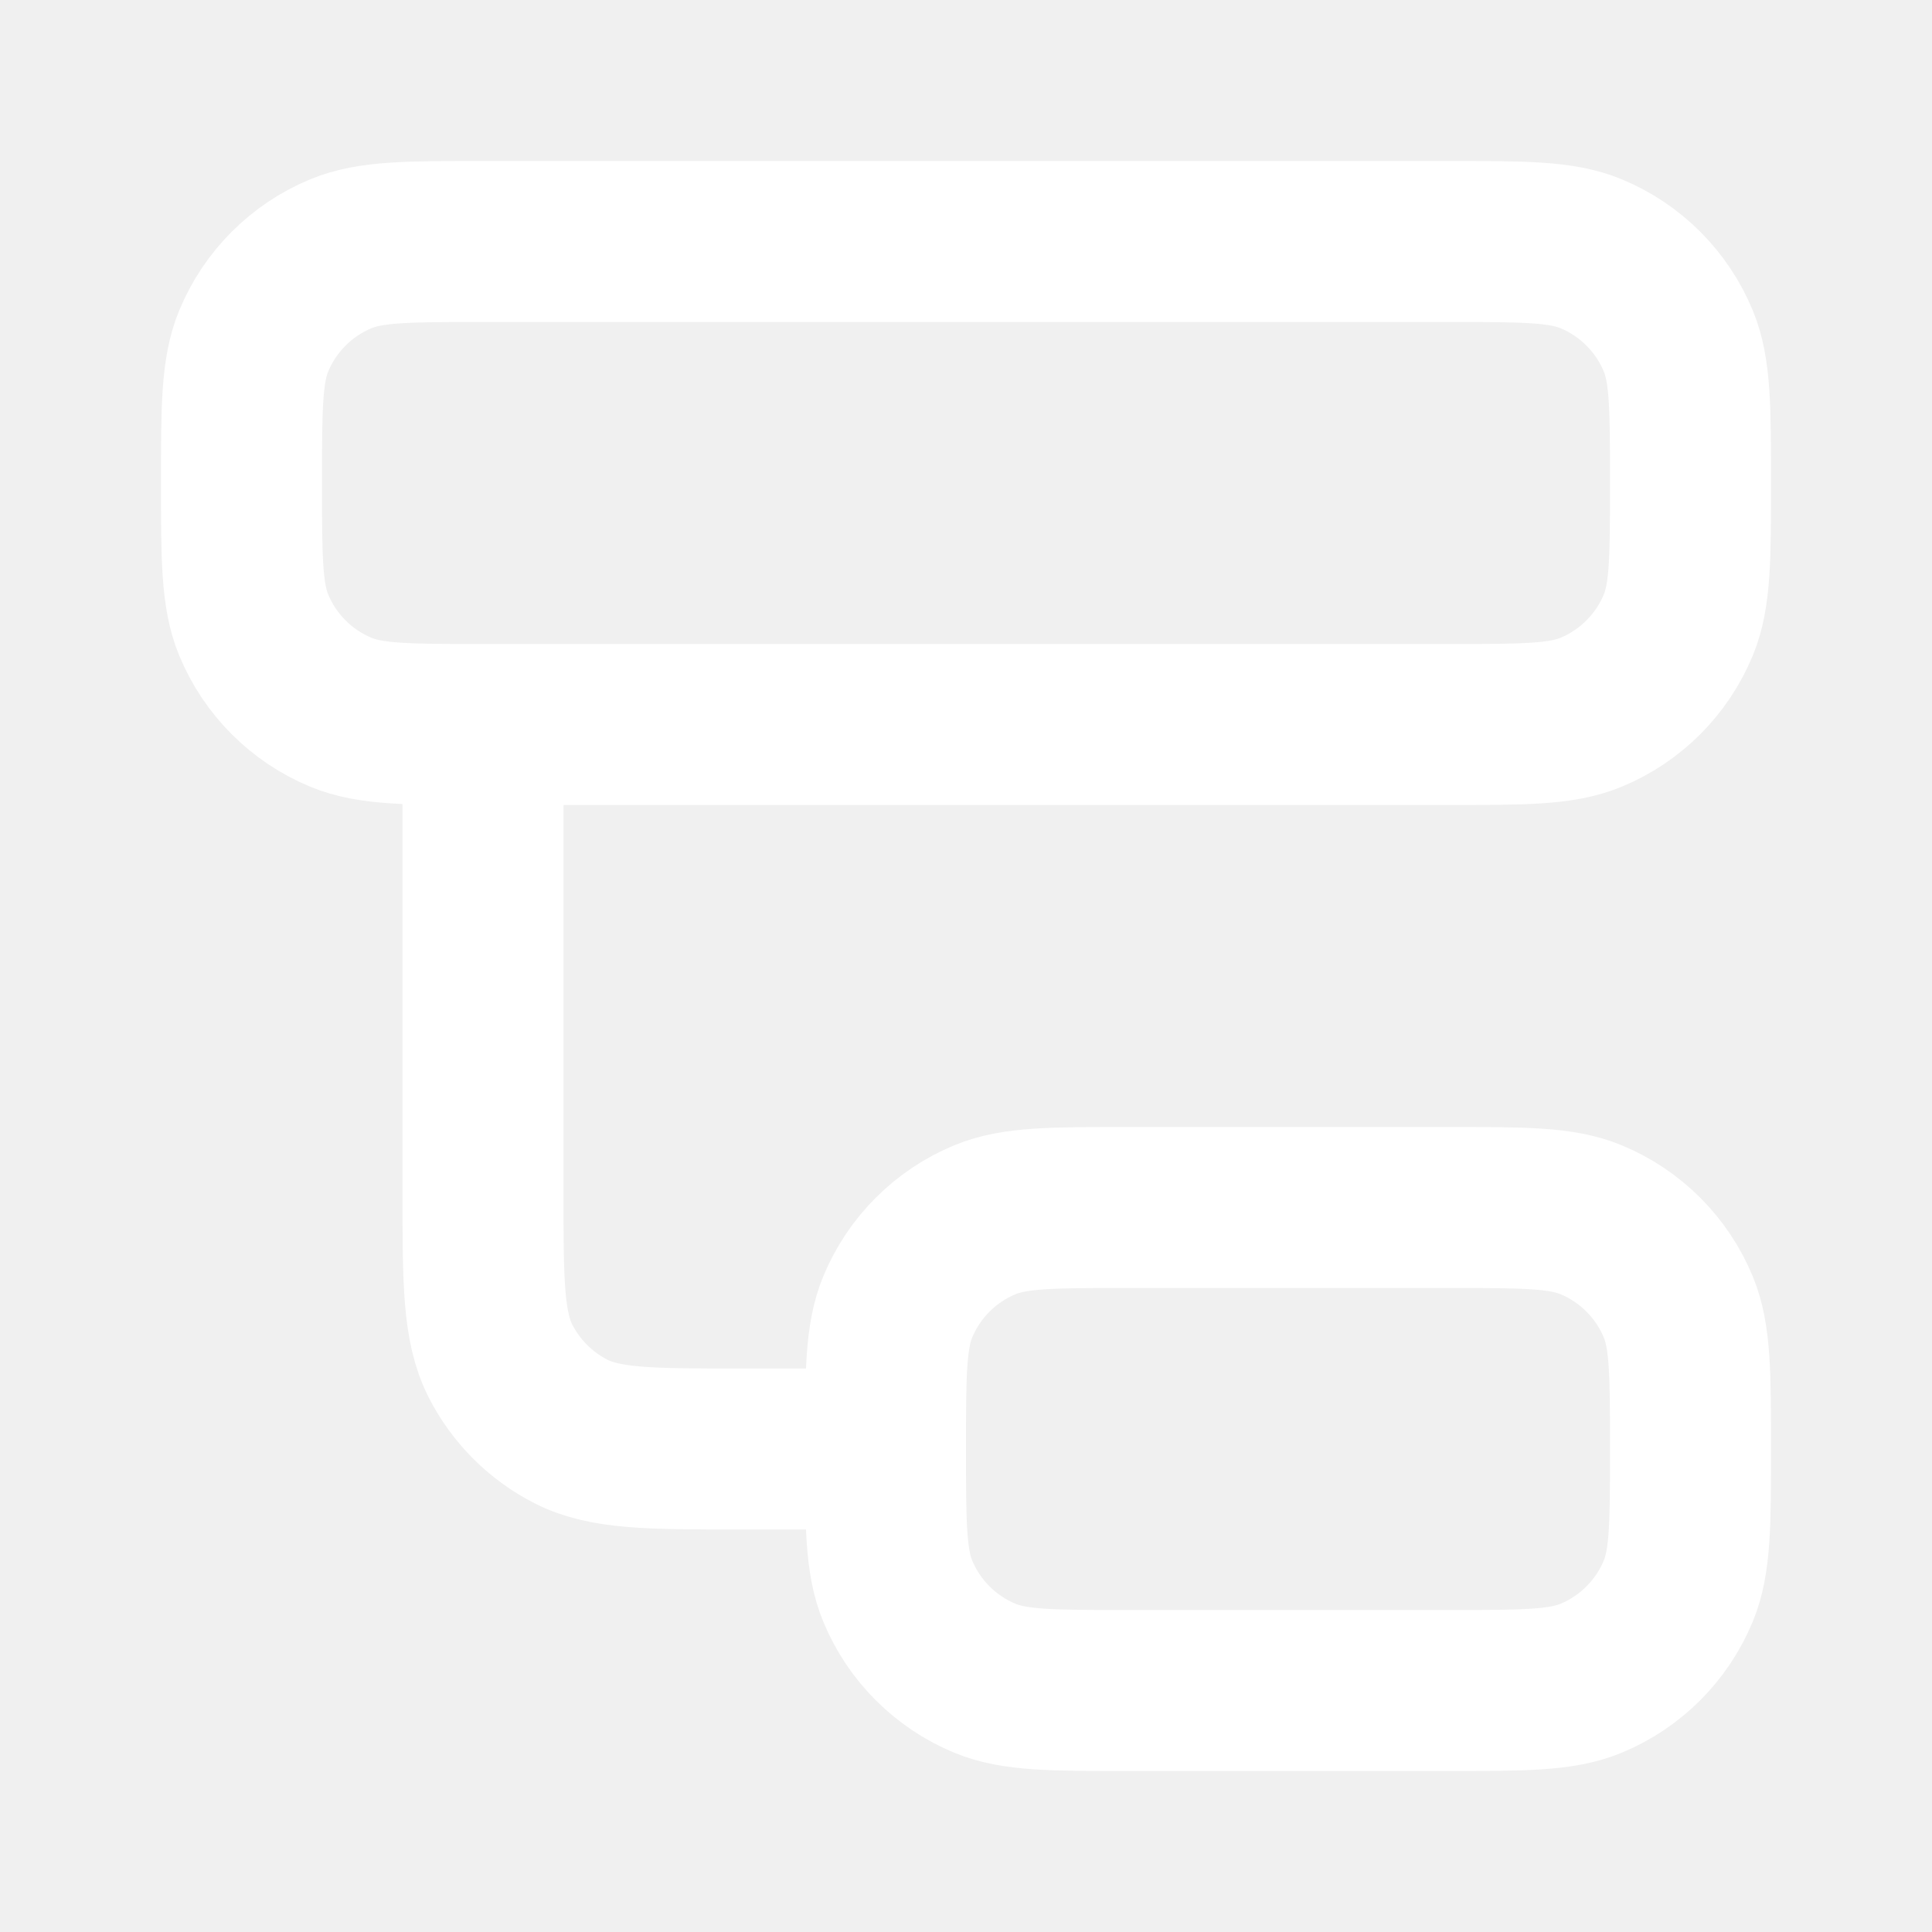
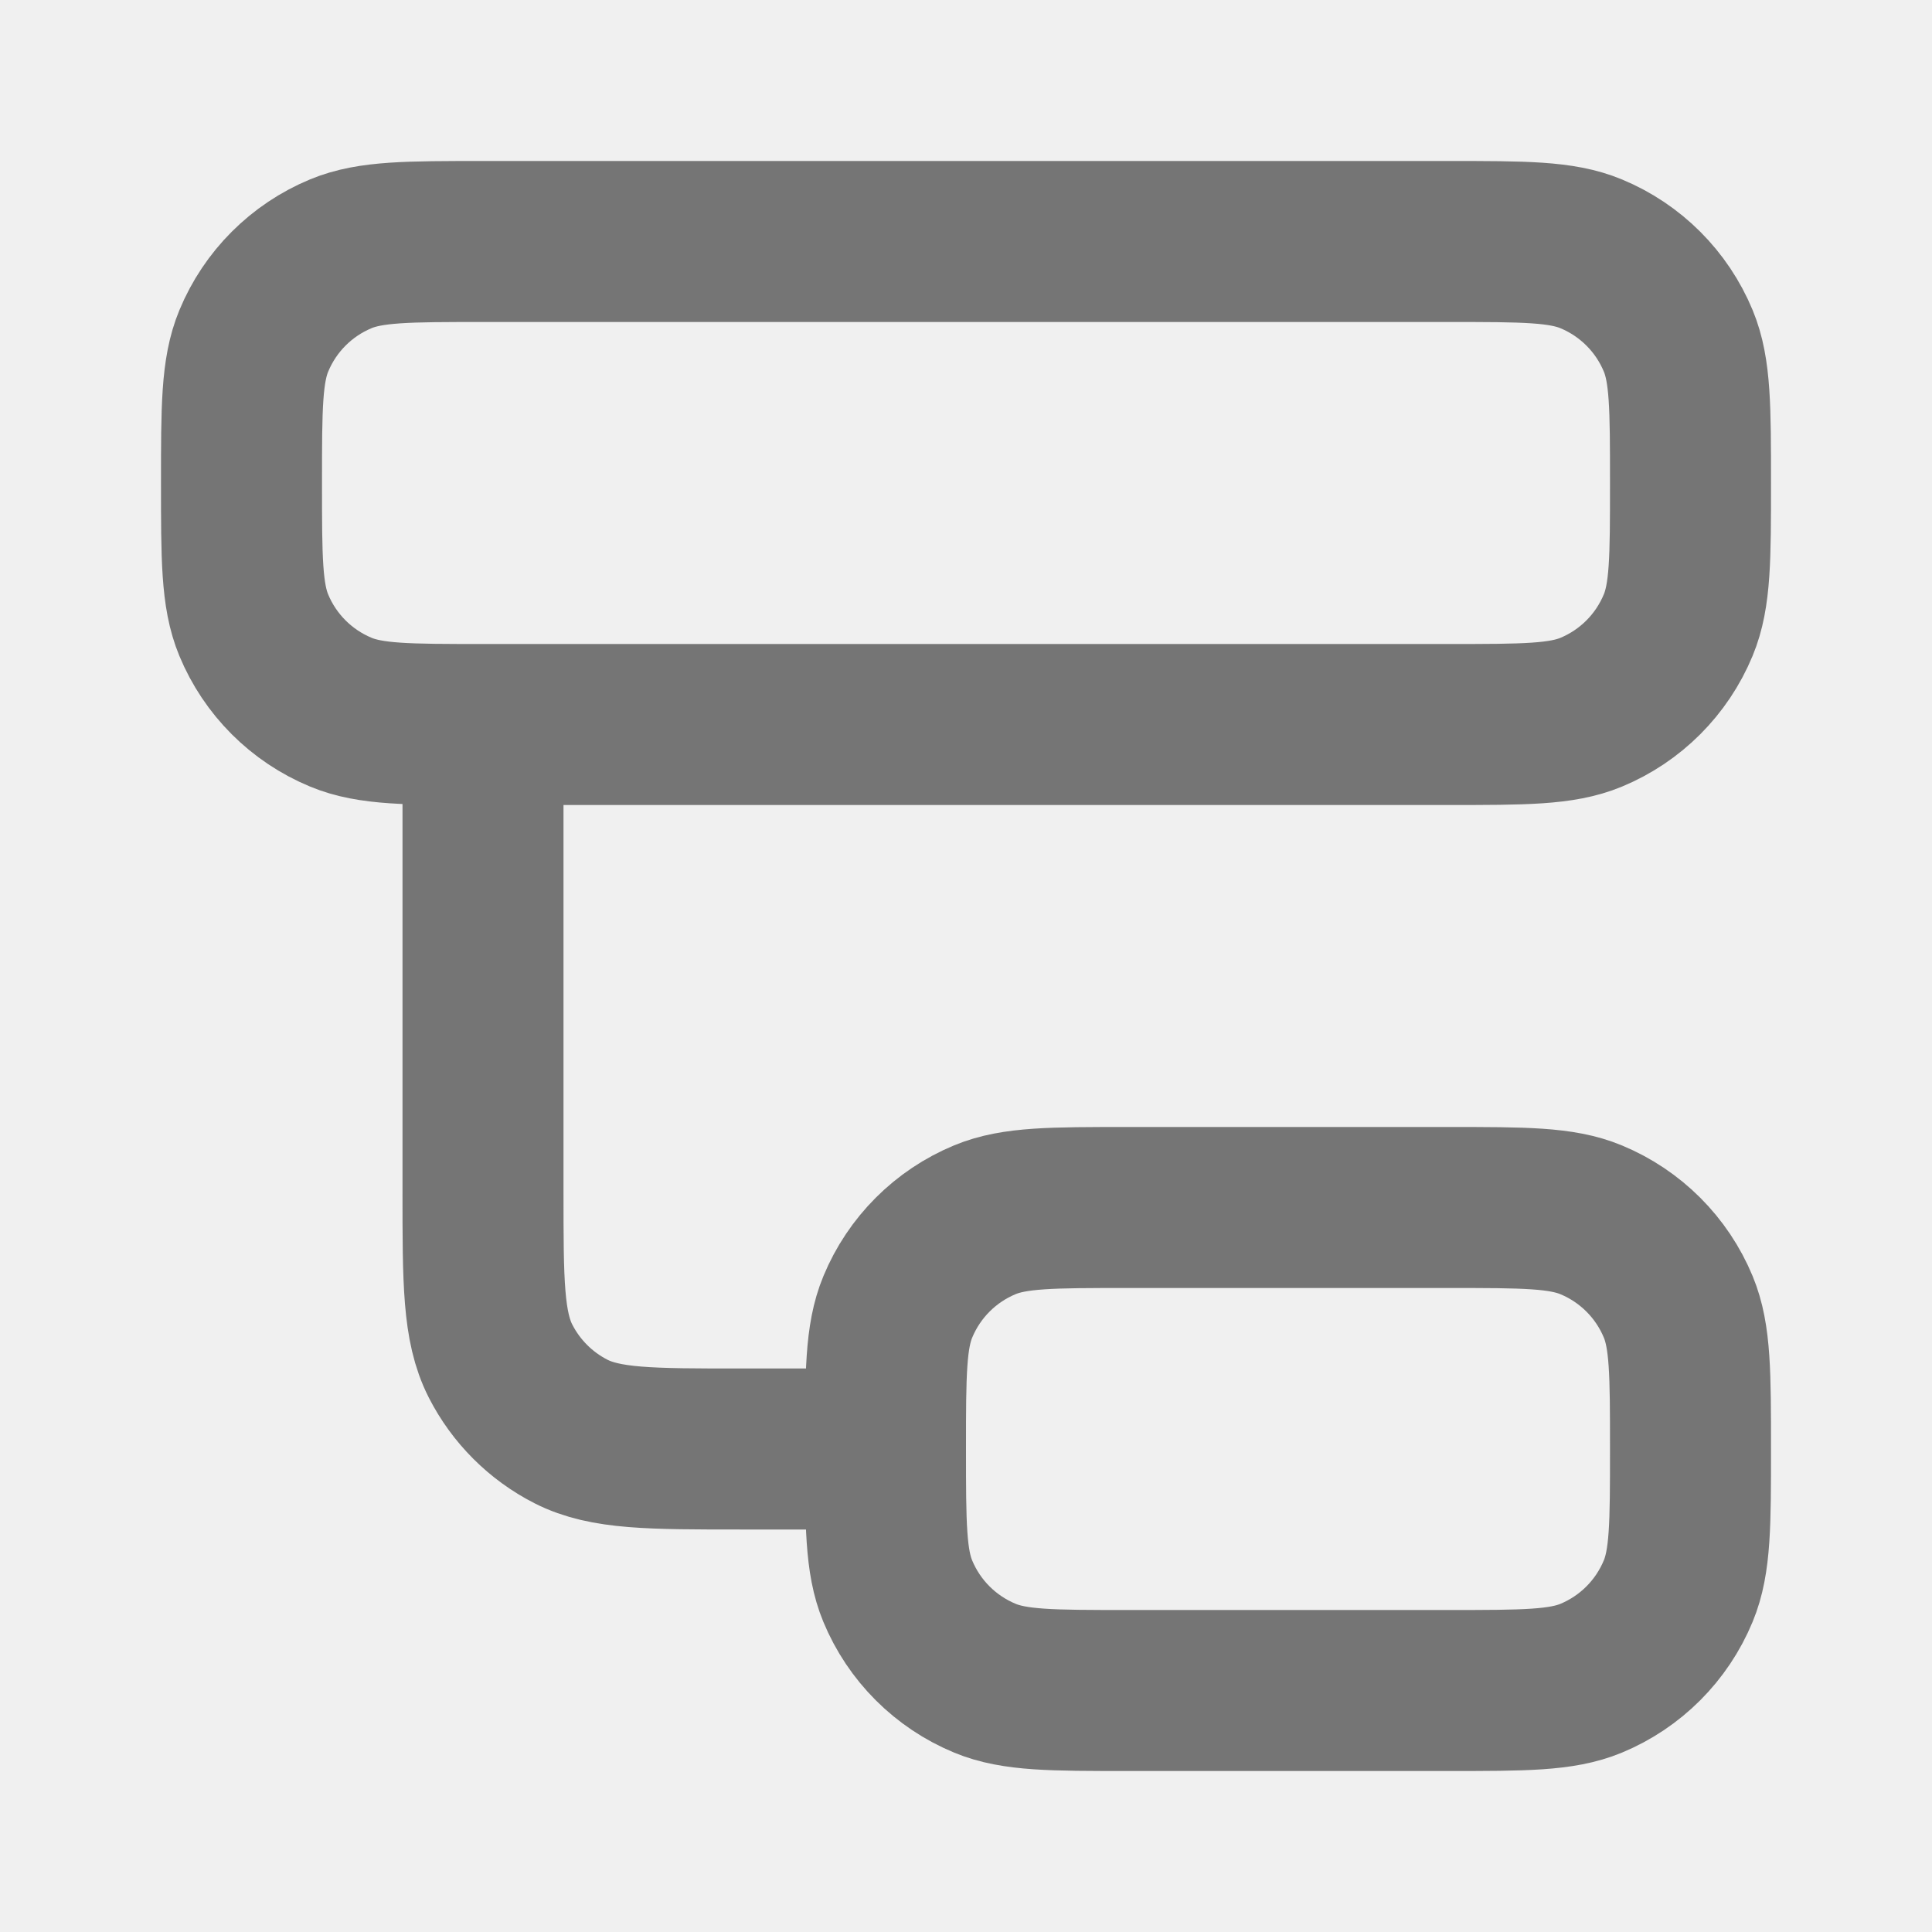
- <svg xmlns="http://www.w3.org/2000/svg" width="800px" height="800px" viewBox="0 0 24 24" fill="none">
-   <g id="SVGRepo_bgCarrier" stroke-width="0" />
-   <g id="SVGRepo_tracerCarrier" stroke-linecap="round" stroke-linejoin="round" />
+ <svg xmlns="http://www.w3.org/2000/svg" viewBox="0 0 24 24" fill="none" width="800" height="800">
+   <g id="SVGRepo_bgCarrier" />
+   <g id="SVGRepo_tracerCarrier" />
  <g id="SVGRepo_iconCarrier">
-     <path d="M11 18C11 18.932 11 19.398 11.152 19.765C11.355 20.255 11.745 20.645 12.235 20.848C12.602 21 13.068 21 14 21H18C18.932 21 19.398 21 19.765 20.848C20.255 20.645 20.645 20.255 20.848 19.765C21 19.398 21 18.932 21 18C21 17.068 21 16.602 20.848 16.235C20.645 15.745 20.255 15.355 19.765 15.152C19.398 15 18.932 15 18 15H14C13.068 15 12.602 15 12.235 15.152C11.745 15.355 11.355 15.745 11.152 16.235C11 16.602 11 17.068 11 18ZM11 18H9.2C8.08 18 7.52 18 7.092 17.782C6.716 17.59 6.41 17.284 6.218 16.908C6 16.48 6 15.92 6 14.8V9M6 9H18C18.932 9 19.398 9 19.765 8.848C20.255 8.645 20.645 8.255 20.848 7.765C21 7.398 21 6.932 21 6C21 5.068 21 4.602 20.848 4.235C20.645 3.745 20.255 3.355 19.765 3.152C19.398 3 18.932 3 18 3H6C5.068 3 4.602 3 4.235 3.152C3.745 3.355 3.355 3.745 3.152 4.235C3 4.602 3 5.068 3 6C3 6.932 3 7.398 3.152 7.765C3.355 8.255 3.745 8.645 4.235 8.848C4.602 9 5.068 9 6 9Z" stroke="#ffffff" stroke-width="2" stroke-linecap="round" stroke-linejoin="round" />
+     <path stroke-width="2" stroke="#757575" stroke-linecap="round" stroke-linejoin="round" d="M11 18c0 0.932 0 1.398 0.152 1.765 0.203 0.49 0.592 0.879 1.082 1.082C12.602 21 13.068 21 14 21h4c0.932 0 1.398 0 1.765-0.152 0.49-0.203 0.879-0.592 1.082-1.082C21 19.398 21 18.932 21 18s0-1.398-0.152-1.765c-0.203-0.49-0.592-0.879-1.082-1.082C19.398 15 18.932 15 18 15h-4c-0.932 0-1.398 0-1.765 0.152-0.49 0.203-0.879 0.592-1.082 1.082C11 16.602 11 17.068 11 18zM11 18H9.2c-1.12 0-1.68 0-2.108-0.218-0.376-0.192-0.682-0.498-0.874-0.874C6 16.48 6 15.92 6 14.8V9M6 9h12c0.932 0 1.398 0 1.765-0.152 0.49-0.203 0.879-0.592 1.082-1.082C21 7.398 21 6.932 21 6s0-1.398-0.152-1.765c-0.203-0.49-0.592-0.879-1.082-1.082C19.398 3 18.932 3 18 3H6C5.068 3 4.602 3 4.235 3.152c-0.49 0.203-0.879 0.592-1.082 1.082C3 4.602 3 5.068 3 6s0 1.398 0.152 1.765c0.203 0.49 0.592 0.879 1.082 1.082C4.602 9 5.068 9 6 9z" />
  </g>
</svg>
